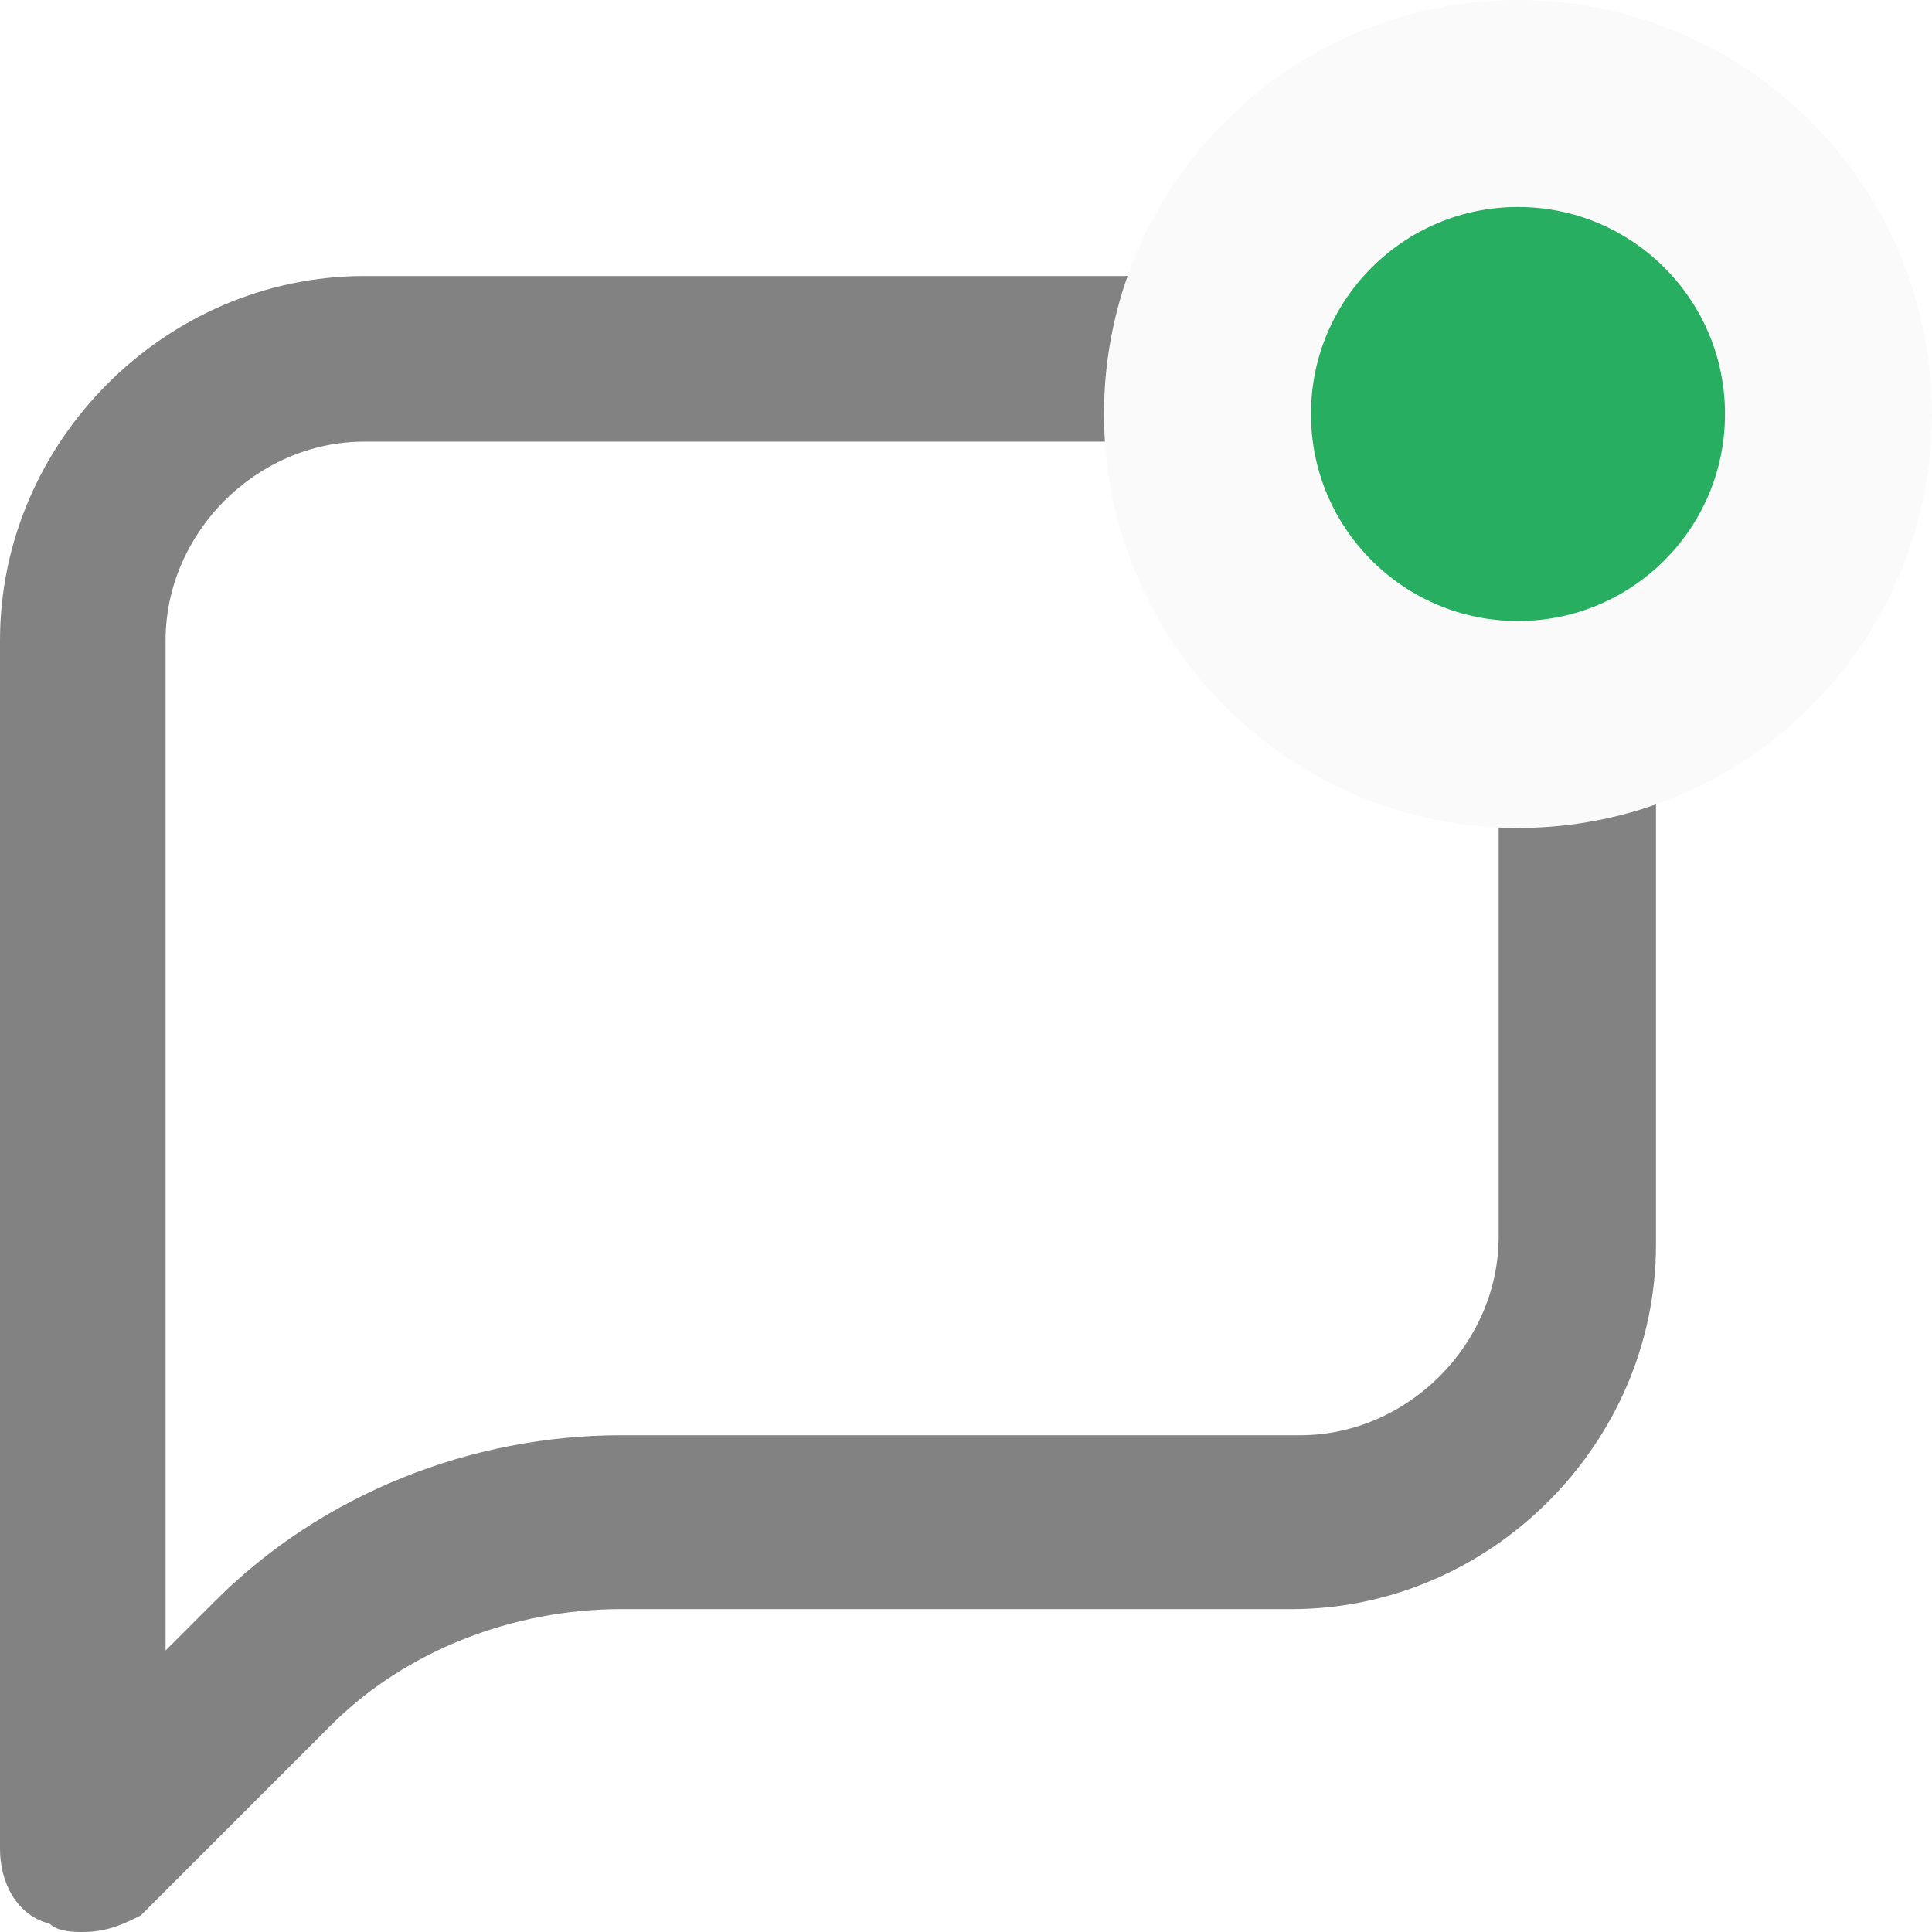
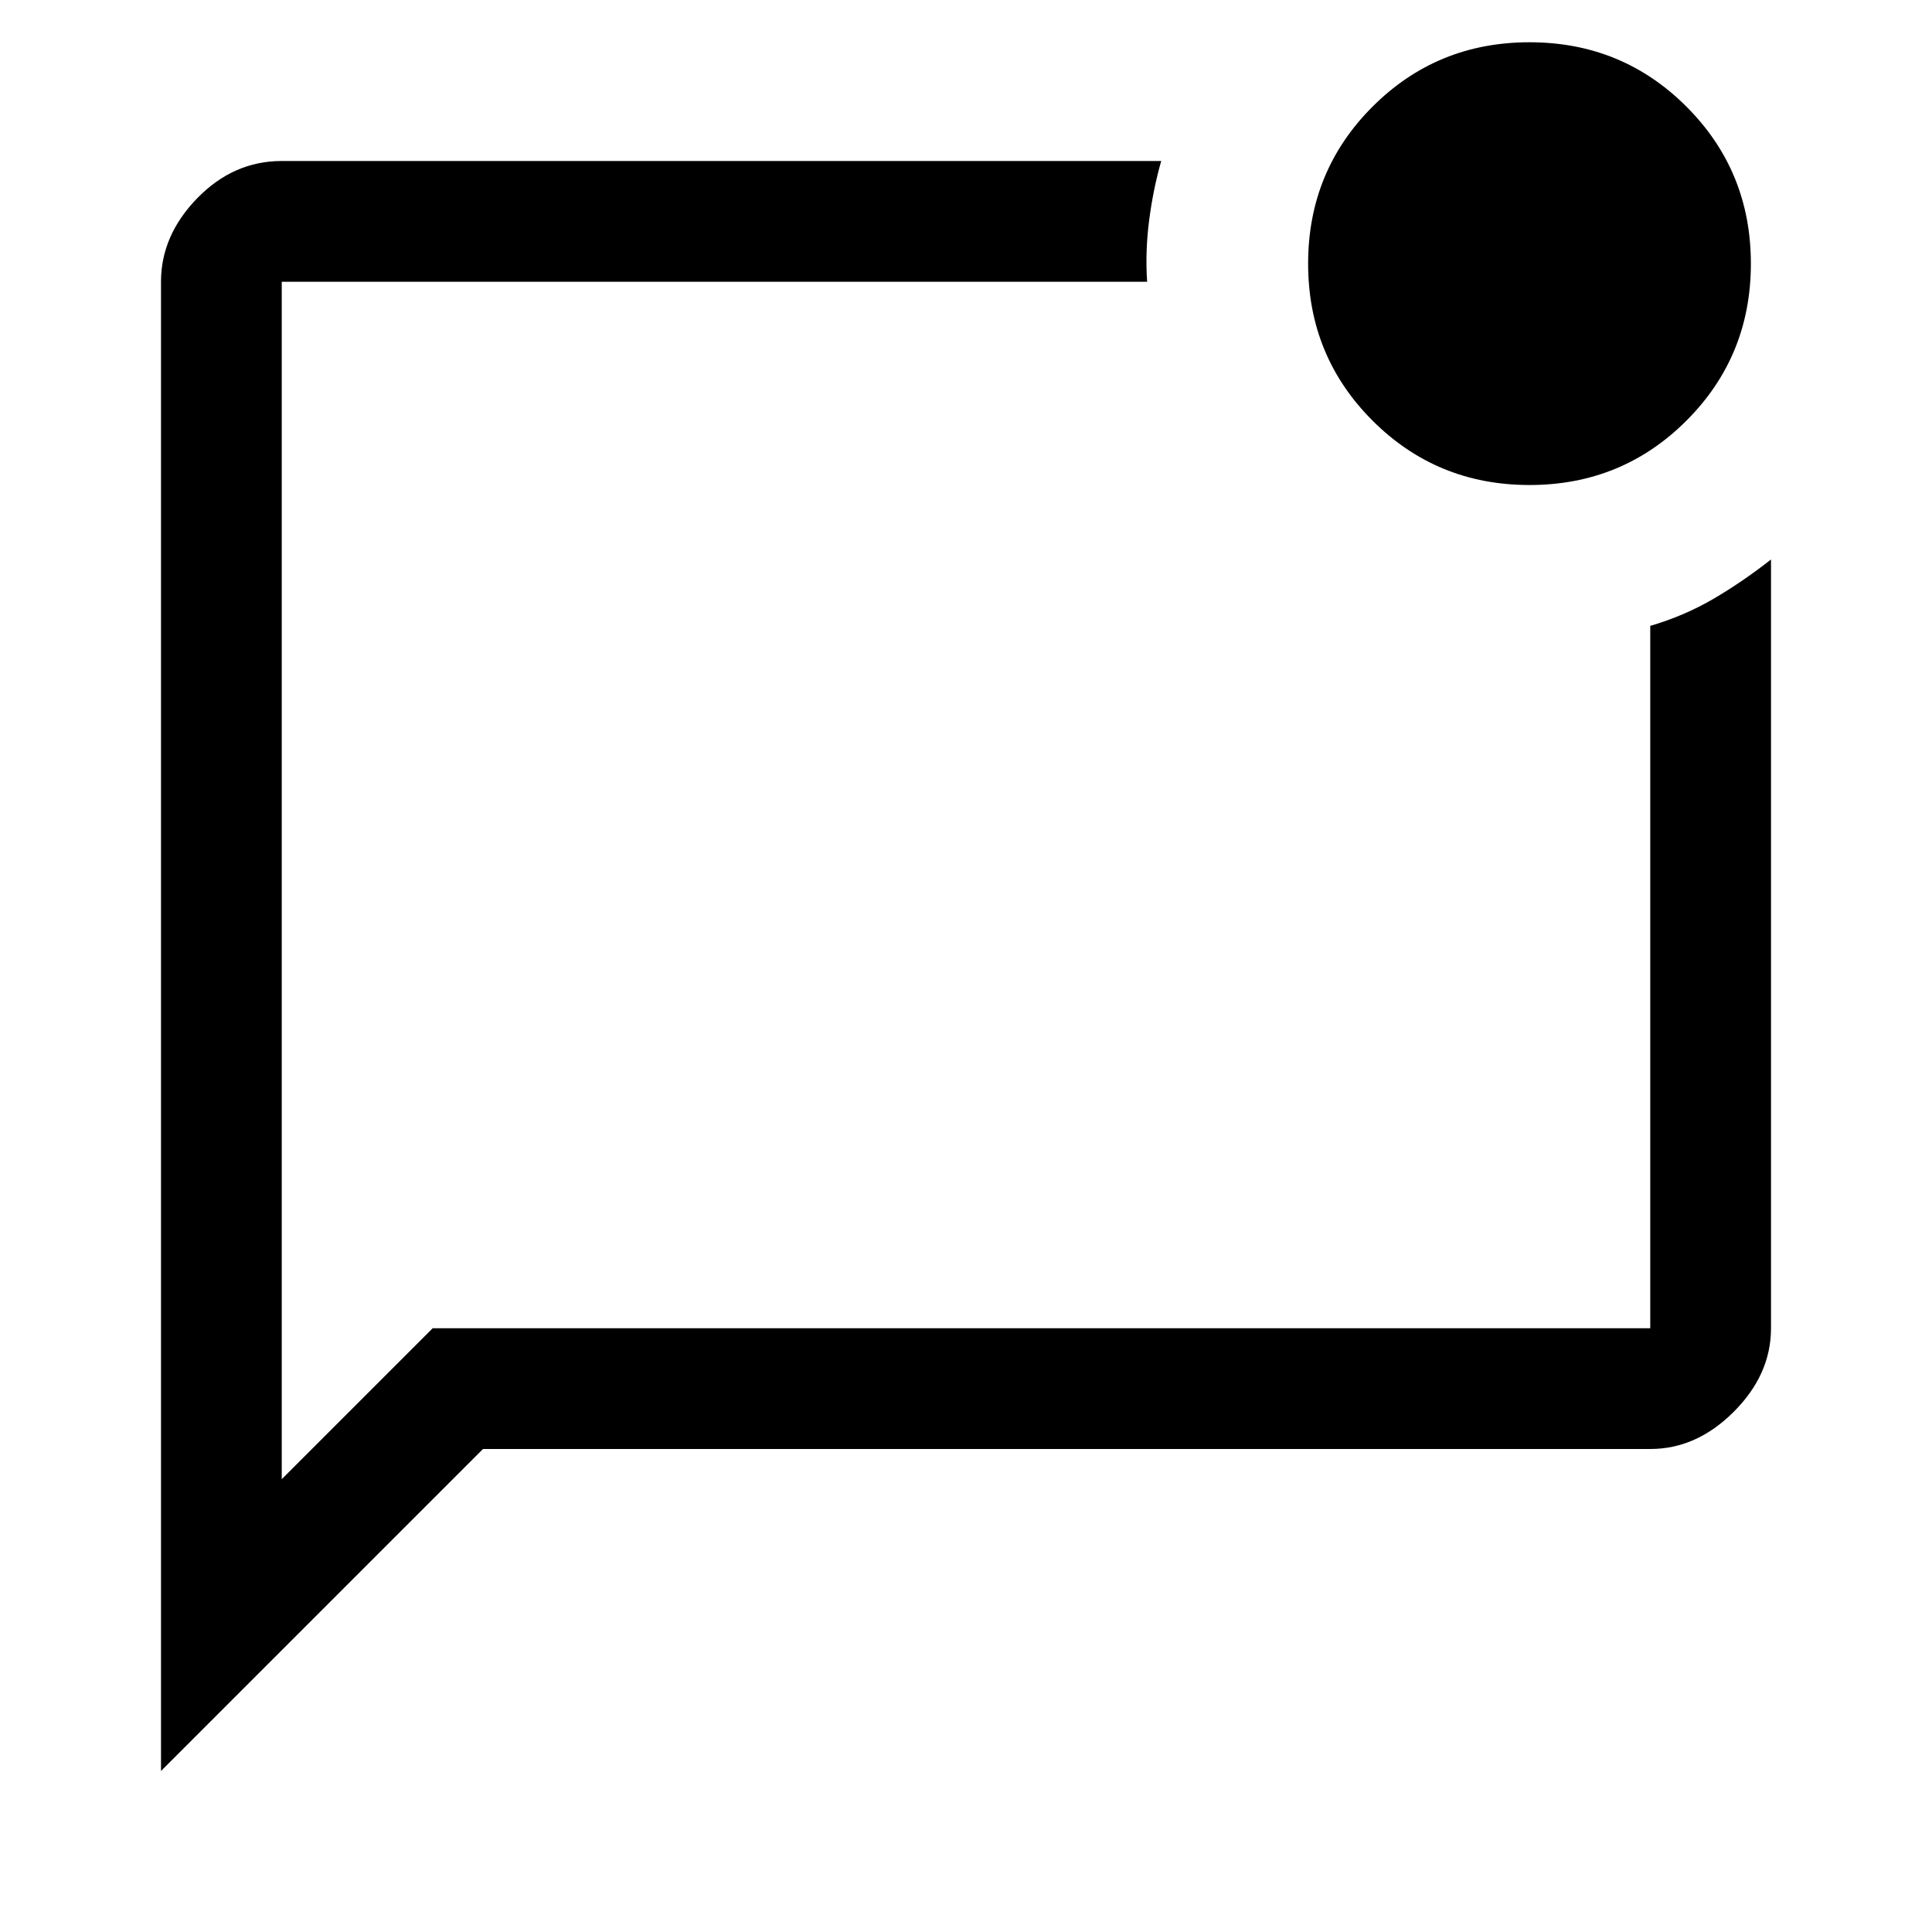
- <svg xmlns="http://www.w3.org/2000/svg" width="24" height="24" viewBox="0 0 24 24" fill="none">
-   <path d="M1.029 24C0.926 24 0.72 24 0.617 23.897C0.206 23.794 0 23.383 0 22.971V7.954C0 5.486 2.057 3.429 4.526 3.429H16.149C18.514 3.429 20.571 5.486 20.571 7.954V15.463C20.571 17.931 18.514 19.989 16.046 19.989H7.714C6.377 19.989 5.04 20.503 4.114 21.429L1.749 23.794C1.543 23.897 1.337 24 1.029 24ZM4.526 5.486C3.189 5.486 2.057 6.617 2.057 7.954V20.503L2.674 19.886C4.011 18.549 5.863 17.829 7.714 17.829H16.149C17.486 17.829 18.617 16.697 18.617 15.36V7.954C18.514 6.617 17.383 5.486 16.046 5.486H4.526Z" fill="#828282" />
-   <rect x="15" y="1.286" width="7.714" height="7.714" rx="3.857" fill="#27AE60" />
-   <rect x="15" y="1.286" width="7.714" height="7.714" rx="3.857" stroke="#FAFAFA" stroke-width="2.571" />
+ <svg xmlns="http://www.w3.org/2000/svg" height="48" width="48">
+   <path d="M10.75 33H41V15.55q.85-.25 1.575-.675Q43.3 14.45 44 13.9V33q0 1.15-.925 2.075Q42.15 36 41 36H12l-8 8V7q0-1.15.9-2.075Q5.8 4 7 4h21.85q-.2.7-.3 1.475-.1.775-.05 1.525H7v29.75ZM7 7v26V7Zm31 5.05q-2.3 0-3.9-1.6t-1.6-3.9q0-2.3 1.6-3.9t3.9-1.6q2.3 0 3.9 1.6t1.6 3.9q0 2.3-1.6 3.9t-3.9 1.6Z" />
</svg>
